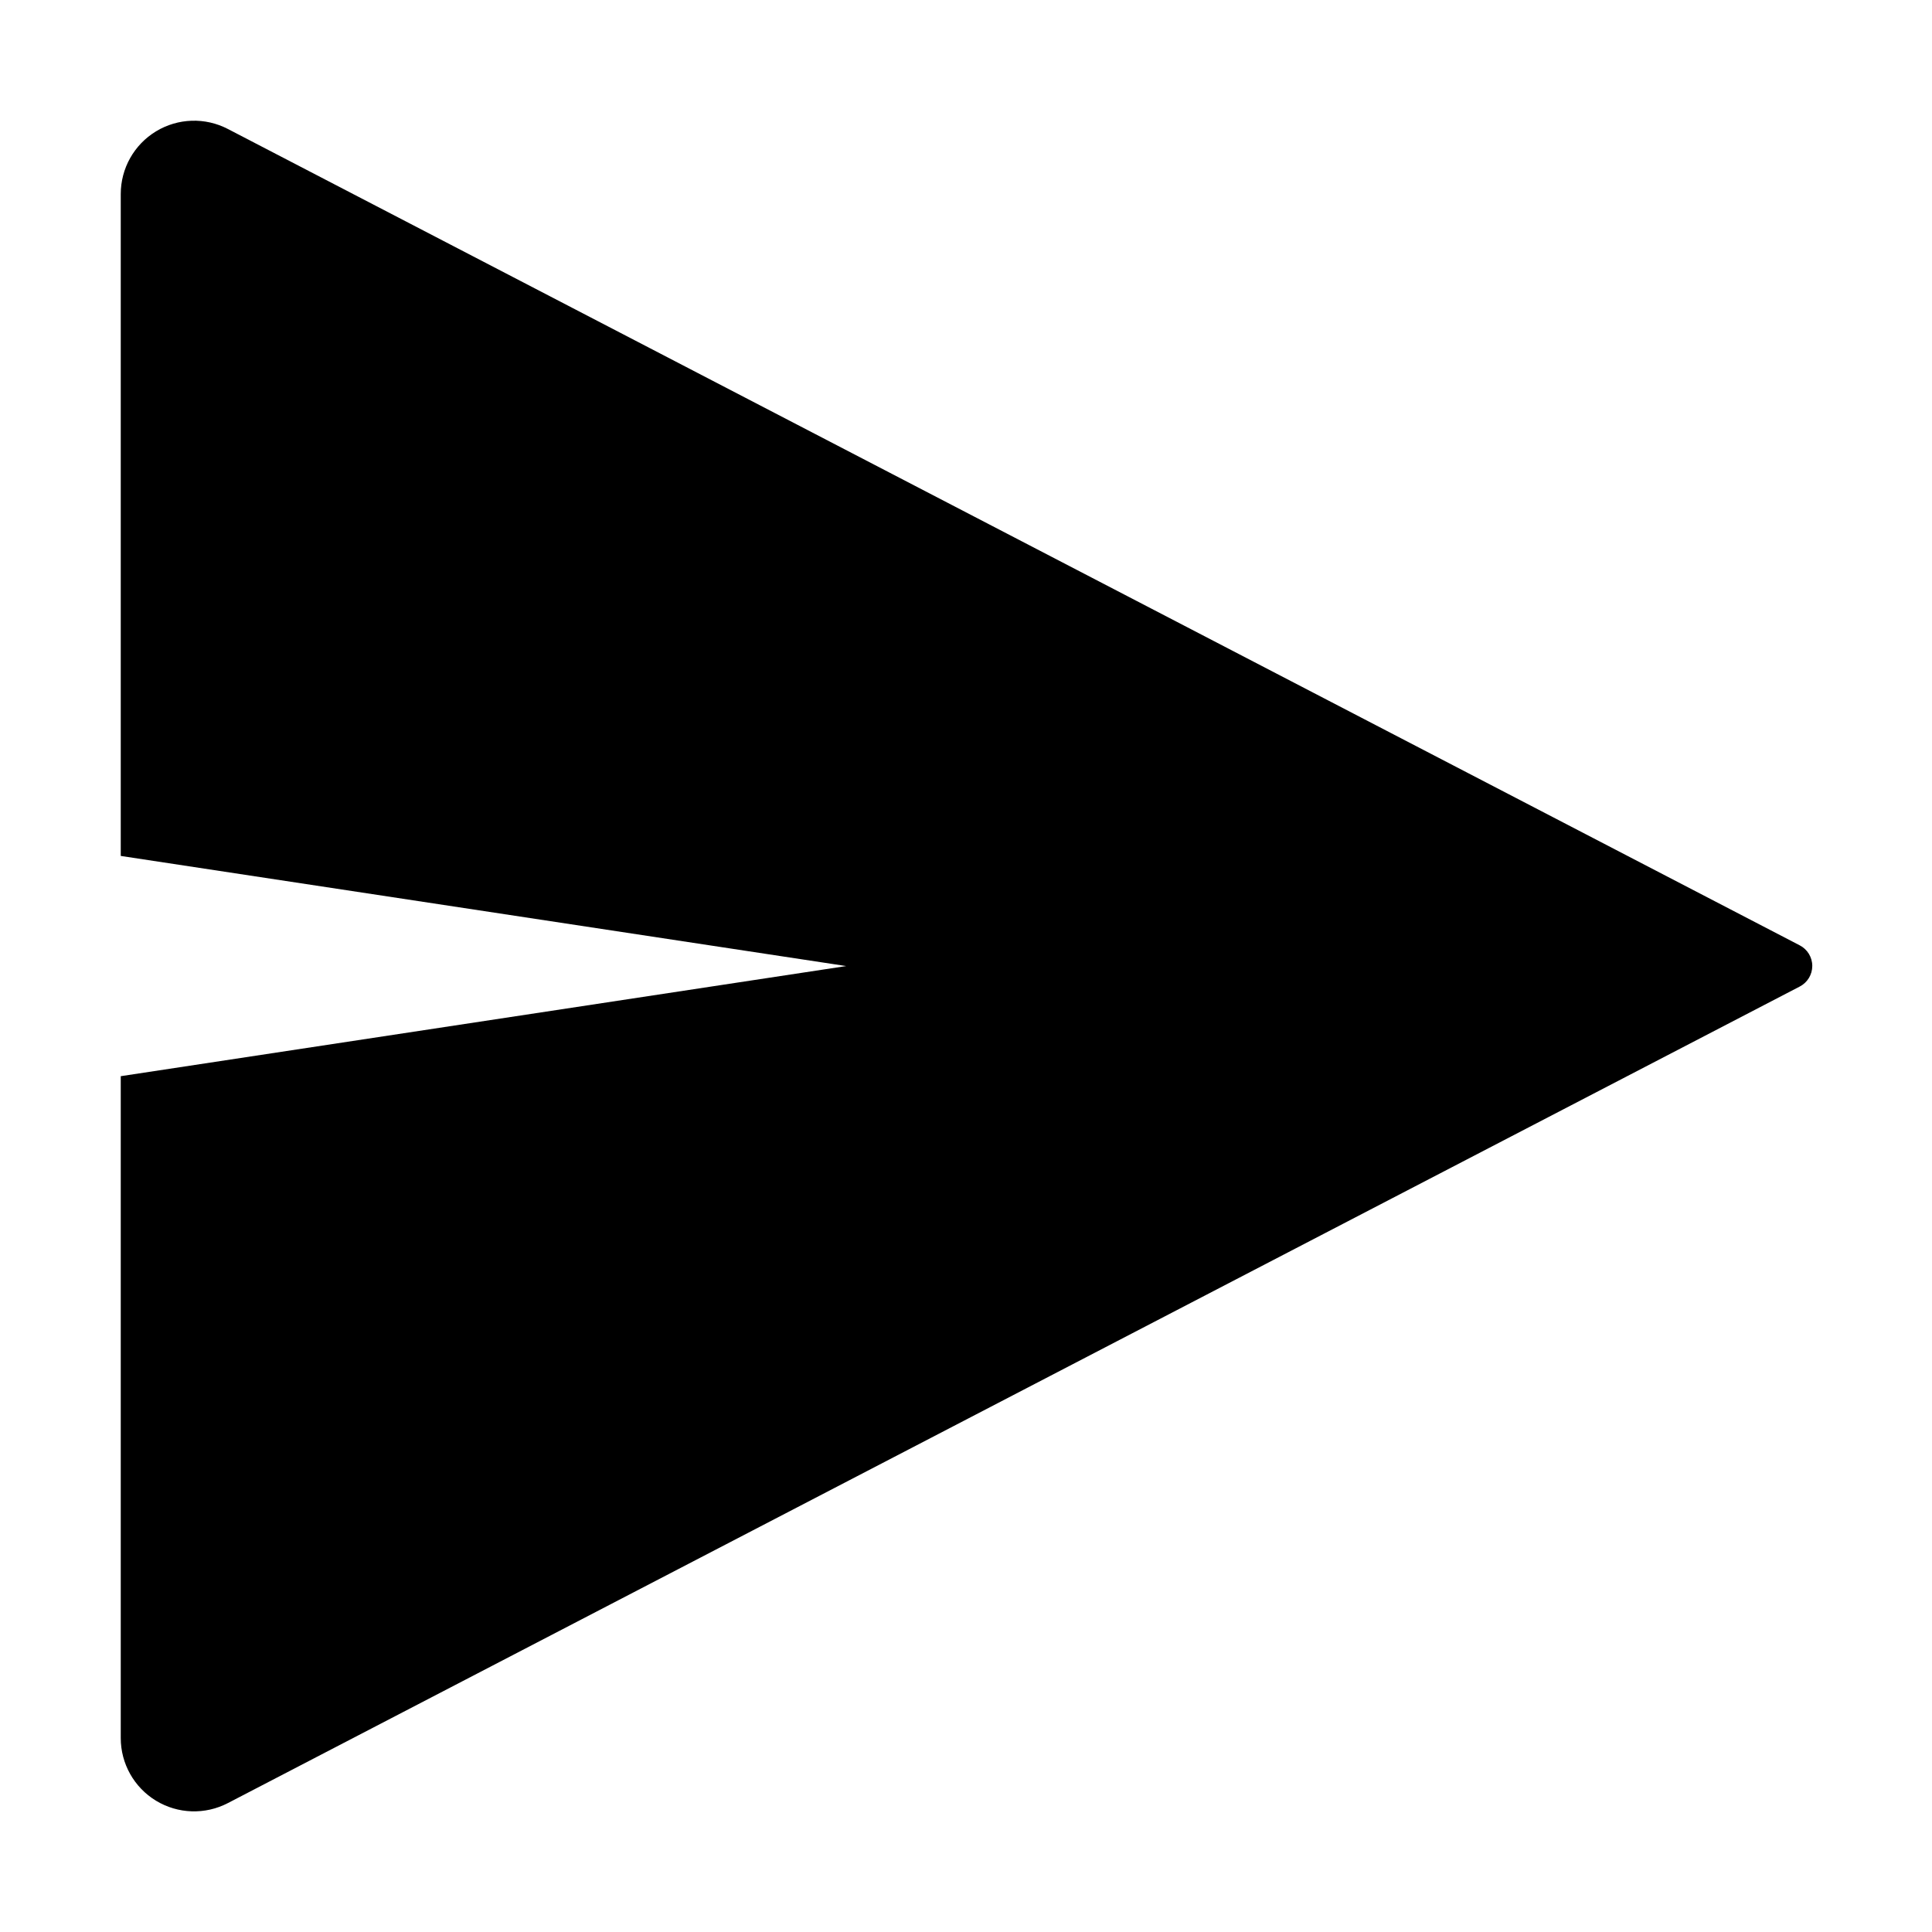
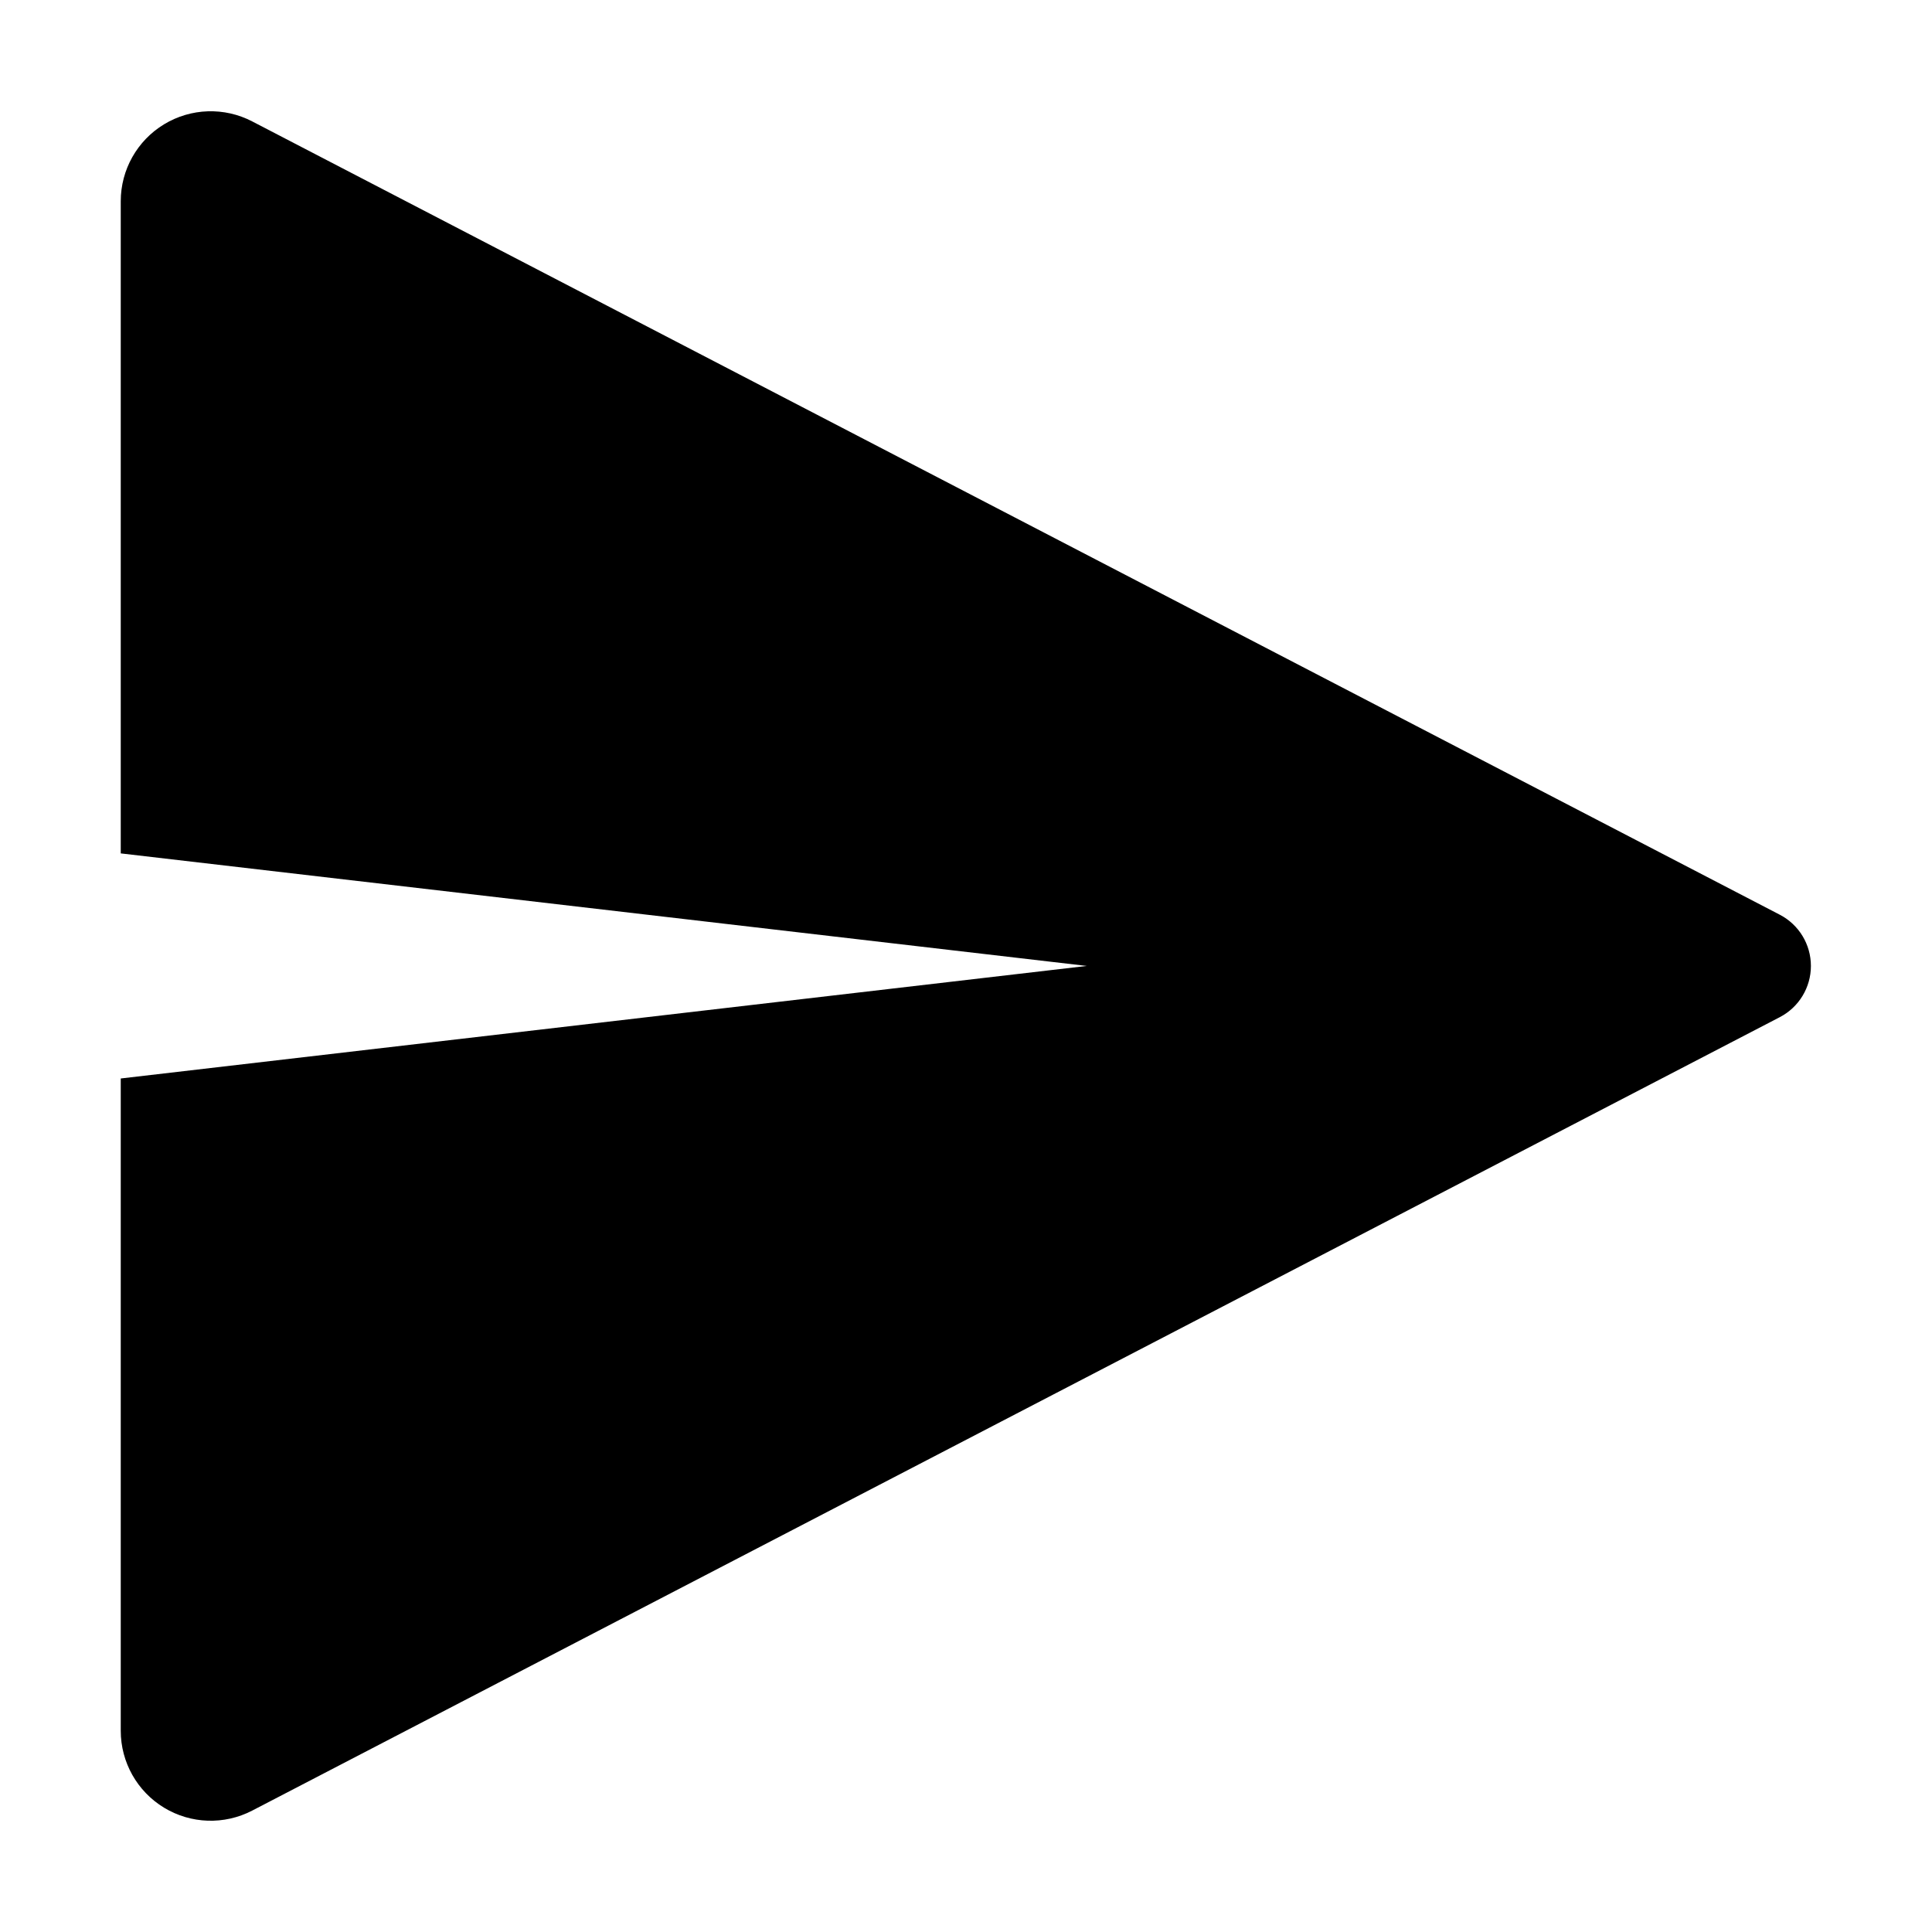
<svg xmlns="http://www.w3.org/2000/svg" xmlns:xlink="http://www.w3.org/1999/xlink" width="16" height="16" id="svg2" version="1.1">
  <defs id="defs4">
    <linearGradient id="linearGradient5306">
      <stop style="stop-color:#ffffff;stop-opacity:0.099;" offset="0" id="stop5308" />
      <stop style="stop-color:#ffffff;stop-opacity:0;" offset="1" id="stop5310" />
    </linearGradient>
    <linearGradient id="linearGradient5290">
      <stop style="stop-color:#00ffff;stop-opacity:0.098;" offset="0" id="stop5292" />
      <stop id="stop6740" offset="0.5" style="stop-color:#00ff7f;stop-opacity:0.047;" />
      <stop style="stop-color:#00ff00;stop-opacity:0;" offset="1" id="stop5294" />
    </linearGradient>
    <linearGradient id="linearGradient5188">
      <stop style="stop-color:#64b5f6;stop-opacity:0.247;" offset="0" id="stop5198" />
      <stop style="stop-color:#64b5f6;stop-opacity:0;" offset="1" id="stop5192" />
    </linearGradient>
    <linearGradient id="linearGradient3975">
      <stop style="stop-color:#ff5555;stop-opacity:1;" offset="0" id="stop3977" />
    </linearGradient>
    <linearGradient id="linearGradient3969">
      <stop style="stop-color:#87cdde;stop-opacity:1;" offset="0" id="stop3971" />
    </linearGradient>
    <filter id="filter3945" x="0" y="6" width="1.2" style="color-interpolation-filters:sRGB">
      <feDiffuseLighting id="feDiffuseLighting3947" lighting-color="#fdfdfd" surfaceScale="121.495" diffuseConstant="28.448" />
    </filter>
    <filter id="filter3979" style="color-interpolation-filters:sRGB">
      <feFlood flood-opacity="0.2" flood-color="rgb(0,0,0)" result="flood" id="feFlood3981" />
      <feComposite in="flood" in2="SourceGraphic" operator="in" result="composite1" id="feComposite3983" />
      <feGaussianBlur stdDeviation="6" result="blur" id="feGaussianBlur3985" />
      <feOffset dx="0" dy="6" result="offset" id="feOffset3987" />
      <feComposite in="SourceGraphic" in2="offset" operator="over" result="fbSourceGraphic" id="feComposite3989" />
      <feColorMatrix result="fbSourceGraphicAlpha" in="fbSourceGraphic" values="0 0 0 -1 0 0 0 0 -1 0 0 0 0 -1 0 0 0 0 1 0" id="feColorMatrix3991" />
      <feFlood id="feFlood3993" flood-opacity="0.2" flood-color="rgb(0,0,0)" result="flood" in="fbSourceGraphic" />
      <feComposite id="feComposite3995" in2="fbSourceGraphic" in="flood" operator="in" result="composite1" />
      <feGaussianBlur id="feGaussianBlur3997" stdDeviation="6" result="blur" />
      <feOffset id="feOffset3999" dx="0" dy="6" result="offset" />
      <feComposite id="feComposite4001" in2="offset" in="fbSourceGraphic" operator="over" result="composite2" />
    </filter>
    <filter style="color-interpolation-filters:sRGB" id="filter3876">
      <feFlood flood-opacity="0.2" flood-color="rgb(0,0,0)" result="flood" id="feFlood3878" />
      <feComposite in="flood" in2="SourceGraphic" operator="in" result="composite1" id="feComposite3880" />
      <feGaussianBlur stdDeviation="6" result="blur" id="feGaussianBlur3882" />
      <feOffset dx="0" dy="6" result="offset" id="feOffset3884" />
      <feComposite in="SourceGraphic" in2="offset" operator="over" result="fbSourceGraphic" id="feComposite3886" />
      <feColorMatrix result="fbSourceGraphicAlpha" in="fbSourceGraphic" values="0 0 0 -1 0 0 0 0 -1 0 0 0 0 -1 0 0 0 0 1 0" id="feColorMatrix3888" />
      <feFlood id="feFlood3890" flood-opacity="0.397" flood-color="rgb(0,0,0)" result="flood" in="fbSourceGraphic" />
      <feComposite id="feComposite3892" in2="fbSourceGraphic" in="flood" operator="in" result="composite1" />
      <feGaussianBlur id="feGaussianBlur3894" stdDeviation="19.2" result="blur" />
      <feOffset id="feOffset3896" dx="0" dy="6" result="offset" />
      <feComposite id="feComposite3898" in2="offset" in="fbSourceGraphic" operator="over" result="fbSourceGraphic" />
      <feColorMatrix result="fbSourceGraphicAlpha" in="fbSourceGraphic" values="0 0 0 -1 0 0 0 0 -1 0 0 0 0 -1 0 0 0 0 1 0" id="feColorMatrix3900" />
      <feFlood id="feFlood3902" flood-opacity="0.8" flood-color="rgb(0,0,0)" result="flood" in="fbSourceGraphic" />
      <feComposite id="feComposite3904" in2="fbSourceGraphic" in="flood" operator="in" result="composite1" />
      <feGaussianBlur id="feGaussianBlur3906" stdDeviation="19.2" result="blur" />
      <feOffset id="feOffset3908" dx="0" dy="6" result="offset" />
      <feComposite id="feComposite3910" in2="offset" in="fbSourceGraphic" operator="over" result="fbSourceGraphic" />
      <feColorMatrix result="fbSourceGraphicAlpha" in="fbSourceGraphic" values="0 0 0 -1 0 0 0 0 -1 0 0 0 0 -1 0 0 0 0 1 0" id="feColorMatrix3912" />
      <feFlood id="feFlood3914" flood-opacity="0.8" flood-color="rgb(0,0,0)" result="flood" in="fbSourceGraphic" />
      <feComposite id="feComposite3916" in2="fbSourceGraphic" in="flood" operator="in" result="composite1" />
      <feGaussianBlur id="feGaussianBlur3918" stdDeviation="26.1" result="blur" />
      <feOffset id="feOffset3920" dx="0" dy="6" result="offset" />
      <feComposite id="feComposite3922" in2="offset" in="fbSourceGraphic" operator="over" result="fbSourceGraphic" />
      <feColorMatrix result="fbSourceGraphicAlpha" in="fbSourceGraphic" values="0 0 0 -1 0 0 0 0 -1 0 0 0 0 -1 0 0 0 0 1 0" id="feColorMatrix3924" />
      <feFlood id="feFlood3926" flood-opacity="0.8" flood-color="rgb(0,0,0)" result="flood" in="fbSourceGraphic" />
      <feComposite id="feComposite3928" in2="fbSourceGraphic" in="flood" operator="in" result="composite1" />
      <feGaussianBlur id="feGaussianBlur3930" stdDeviation="35.7" result="blur" />
      <feOffset id="feOffset3932" dx="0" dy="6" result="offset" />
      <feComposite id="feComposite3934" in2="offset" in="fbSourceGraphic" operator="over" result="fbSourceGraphic" />
      <feColorMatrix result="fbSourceGraphicAlpha" in="fbSourceGraphic" values="0 0 0 -1 0 0 0 0 -1 0 0 0 0 -1 0 0 0 0 1 0" id="feColorMatrix3936" />
      <feFlood id="feFlood3938" flood-opacity="0.8" flood-color="rgb(0,0,0)" result="flood" in="fbSourceGraphic" />
      <feComposite id="feComposite3940" in2="fbSourceGraphic" in="flood" operator="in" result="composite1" />
      <feGaussianBlur id="feGaussianBlur3942" stdDeviation="6" result="blur" />
      <feOffset id="feOffset3944" dx="0" dy="6" result="offset" />
      <feComposite id="feComposite3946" in2="offset" in="fbSourceGraphic" operator="over" result="fbSourceGraphic" />
      <feColorMatrix result="fbSourceGraphicAlpha" in="fbSourceGraphic" values="0 0 0 -1 0 0 0 0 -1 0 0 0 0 -1 0 0 0 0 1 0" id="feColorMatrix3948" />
      <feFlood id="feFlood3950" flood-opacity="0.8" flood-color="rgb(0,0,0)" result="flood" in="fbSourceGraphic" />
      <feComposite id="feComposite3952" in2="fbSourceGraphic" in="flood" operator="in" result="composite1" />
      <feGaussianBlur id="feGaussianBlur3954" stdDeviation="21.7" result="blur" />
      <feOffset id="feOffset3956" dx="0" dy="6" result="offset" />
      <feComposite id="feComposite3958" in2="offset" in="fbSourceGraphic" operator="over" result="fbSourceGraphic" />
      <feColorMatrix result="fbSourceGraphicAlpha" in="fbSourceGraphic" values="0 0 0 -1 0 0 0 0 -1 0 0 0 0 -1 0 0 0 0 1 0" id="feColorMatrix3960" />
      <feFlood id="feFlood3962" flood-opacity="0.8" flood-color="rgb(0,0,0)" result="flood" in="fbSourceGraphic" />
      <feComposite id="feComposite3964" in2="fbSourceGraphic" in="flood" operator="in" result="composite1" />
      <feGaussianBlur id="feGaussianBlur3966" stdDeviation="21.7" result="blur" />
      <feOffset id="feOffset3968" dx="0" dy="1.9" result="offset" />
      <feComposite id="feComposite3970" in2="offset" in="fbSourceGraphic" operator="over" result="fbSourceGraphic" />
      <feColorMatrix result="fbSourceGraphicAlpha" in="fbSourceGraphic" values="0 0 0 -1 0 0 0 0 -1 0 0 0 0 -1 0 0 0 0 1 0" id="feColorMatrix3972" />
      <feFlood id="feFlood3974" flood-opacity="0.8" flood-color="rgb(0,0,0)" result="flood" in="fbSourceGraphic" />
      <feComposite id="feComposite3976" in2="fbSourceGraphic" in="flood" operator="in" result="composite1" />
      <feGaussianBlur id="feGaussianBlur3978" stdDeviation="21.7" result="blur" />
      <feOffset id="feOffset3980" dx="3.6" dy="1.9" result="offset" />
      <feComposite id="feComposite3982" in2="offset" in="fbSourceGraphic" operator="over" result="fbSourceGraphic" />
      <feColorMatrix result="fbSourceGraphicAlpha" in="fbSourceGraphic" values="0 0 0 -1 0 0 0 0 -1 0 0 0 0 -1 0 0 0 0 1 0" id="feColorMatrix3984" />
      <feFlood id="feFlood3986" flood-opacity="0.8" flood-color="rgb(0,0,0)" result="flood" in="fbSourceGraphic" />
      <feComposite id="feComposite3988" in2="fbSourceGraphic" in="flood" operator="in" result="composite1" />
      <feGaussianBlur id="feGaussianBlur3990" stdDeviation="21.7" result="blur" />
      <feOffset id="feOffset3992" dx="9.6" dy="1.9" result="offset" />
      <feComposite id="feComposite3994" in2="offset" in="fbSourceGraphic" operator="over" result="fbSourceGraphic" />
      <feColorMatrix result="fbSourceGraphicAlpha" in="fbSourceGraphic" values="0 0 0 -1 0 0 0 0 -1 0 0 0 0 -1 0 0 0 0 1 0" id="feColorMatrix3996" />
      <feFlood id="feFlood3998" flood-opacity="0.8" flood-color="rgb(0,0,0)" result="flood" in="fbSourceGraphic" />
      <feComposite id="feComposite4000" in2="fbSourceGraphic" in="flood" operator="in" result="composite1" />
      <feGaussianBlur id="feGaussianBlur4002" stdDeviation="21.7" result="blur" />
      <feOffset id="feOffset4004" dx="1.2" dy="1.9" result="offset" />
      <feComposite id="feComposite4006" in2="offset" in="fbSourceGraphic" operator="over" result="fbSourceGraphic" />
      <feColorMatrix result="fbSourceGraphicAlpha" in="fbSourceGraphic" values="0 0 0 -1 0 0 0 0 -1 0 0 0 0 -1 0 0 0 0 1 0" id="feColorMatrix4008" />
      <feFlood id="feFlood4010" flood-opacity="0.8" flood-color="rgb(0,0,0)" result="flood" in="fbSourceGraphic" />
      <feComposite id="feComposite4012" in2="fbSourceGraphic" in="flood" operator="in" result="composite1" />
      <feGaussianBlur id="feGaussianBlur4014" stdDeviation="21.7" result="blur" />
      <feOffset id="feOffset4016" dx="-1.4" dy="1.9" result="offset" />
      <feComposite id="feComposite4018" in2="offset" in="fbSourceGraphic" operator="over" result="fbSourceGraphic" />
      <feColorMatrix result="fbSourceGraphicAlpha" in="fbSourceGraphic" values="0 0 0 -1 0 0 0 0 -1 0 0 0 0 -1 0 0 0 0 1 0" id="feColorMatrix4020" />
      <feFlood id="feFlood4022" flood-opacity="0.8" flood-color="rgb(0,0,0)" result="flood" in="fbSourceGraphic" />
      <feComposite id="feComposite4024" in2="fbSourceGraphic" in="flood" operator="in" result="composite1" />
      <feGaussianBlur id="feGaussianBlur4026" stdDeviation="21.7" result="blur" />
      <feOffset id="feOffset4028" dx="0.3" dy="1.9" result="offset" />
      <feComposite id="feComposite4030" in2="offset" in="fbSourceGraphic" operator="over" result="fbSourceGraphic" />
      <feColorMatrix result="fbSourceGraphicAlpha" in="fbSourceGraphic" values="0 0 0 -1 0 0 0 0 -1 0 0 0 0 -1 0 0 0 0 1 0" id="feColorMatrix4032" />
      <feFlood id="feFlood4034" flood-opacity="0.8" flood-color="rgb(0,0,0)" result="flood" in="fbSourceGraphic" />
      <feComposite id="feComposite4036" in2="fbSourceGraphic" in="flood" operator="in" result="composite1" />
      <feGaussianBlur id="feGaussianBlur4038" stdDeviation="21.7" result="blur" />
      <feOffset id="feOffset4040" dx="-8.04912e-16" dy="1.9" result="offset" />
      <feComposite id="feComposite4042" in2="offset" in="fbSourceGraphic" operator="over" result="fbSourceGraphic" />
      <feColorMatrix result="fbSourceGraphicAlpha" in="fbSourceGraphic" values="0 0 0 -1 0 0 0 0 -1 0 0 0 0 -1 0 0 0 0 1 0" id="feColorMatrix4044" />
      <feFlood id="feFlood4046" flood-opacity="0.8" flood-color="rgb(0,0,0)" result="flood" in="fbSourceGraphic" />
      <feComposite id="feComposite4048" in2="fbSourceGraphic" in="flood" operator="in" result="composite1" />
      <feGaussianBlur id="feGaussianBlur4050" stdDeviation="21.7" result="blur" />
      <feOffset id="feOffset4052" dx="-8.04912e-16" dy="3.6" result="offset" />
      <feComposite id="feComposite4054" in2="offset" in="fbSourceGraphic" operator="over" result="fbSourceGraphic" />
      <feColorMatrix result="fbSourceGraphicAlpha" in="fbSourceGraphic" values="0 0 0 -1 0 0 0 0 -1 0 0 0 0 -1 0 0 0 0 1 0" id="feColorMatrix4056" />
      <feFlood id="feFlood4058" flood-opacity="0.8" flood-color="rgb(0,0,0)" result="flood" in="fbSourceGraphic" />
      <feComposite id="feComposite4060" in2="fbSourceGraphic" in="flood" operator="in" result="composite1" />
      <feGaussianBlur id="feGaussianBlur4062" stdDeviation="6" result="blur" />
      <feOffset id="feOffset4064" dx="-8.04912e-16" dy="3.6" result="offset" />
      <feComposite id="feComposite4066" in2="offset" in="fbSourceGraphic" operator="over" result="fbSourceGraphic" />
      <feColorMatrix result="fbSourceGraphicAlpha" in="fbSourceGraphic" values="0 0 0 -1 0 0 0 0 -1 0 0 0 0 -1 0 0 0 0 1 0" id="feColorMatrix4080" />
      <feFlood id="feFlood4082" flood-opacity="0.8" flood-color="rgb(0,0,0)" result="flood" in="fbSourceGraphic" />
      <feComposite id="feComposite4084" in2="fbSourceGraphic" in="flood" operator="in" result="composite1" />
      <feGaussianBlur id="feGaussianBlur4086" stdDeviation="6" result="blur" />
      <feOffset id="feOffset4088" dx="-8.04912e-16" dy="3.6" result="offset" />
      <feComposite id="feComposite4090" in2="offset" in="fbSourceGraphic" operator="over" result="fbSourceGraphic" />
      <feColorMatrix result="fbSourceGraphicAlpha" in="fbSourceGraphic" values="0 0 0 -1 0 0 0 0 -1 0 0 0 0 -1 0 0 0 0 1 0" id="feColorMatrix4092" />
      <feFlood id="feFlood4094" flood-opacity="0.8" flood-color="rgb(0,0,0)" result="flood" in="fbSourceGraphic" />
      <feComposite id="feComposite4096" in2="fbSourceGraphic" in="flood" operator="in" result="composite1" />
      <feGaussianBlur id="feGaussianBlur4098" stdDeviation="6" result="blur" />
      <feOffset id="feOffset4100" dx="-8.04912e-16" dy="7.7" result="offset" />
      <feComposite id="feComposite4102" in2="offset" in="fbSourceGraphic" operator="over" result="fbSourceGraphic" />
      <feColorMatrix result="fbSourceGraphicAlpha" in="fbSourceGraphic" values="0 0 0 -1 0 0 0 0 -1 0 0 0 0 -1 0 0 0 0 1 0" id="feColorMatrix4104" />
      <feFlood id="feFlood4106" flood-opacity="0.8" flood-color="rgb(0,0,0)" result="flood" in="fbSourceGraphic" />
      <feComposite id="feComposite4108" in2="fbSourceGraphic" in="flood" operator="in" result="composite1" />
      <feGaussianBlur id="feGaussianBlur4110" stdDeviation="6" result="blur" />
      <feOffset id="feOffset4112" dx="-8.04912e-16" dy="11.6" result="offset" />
      <feComposite id="feComposite4114" in2="offset" in="fbSourceGraphic" operator="over" result="fbSourceGraphic" />
      <feColorMatrix result="fbSourceGraphicAlpha" in="fbSourceGraphic" values="0 0 0 -1 0 0 0 0 -1 0 0 0 0 -1 0 0 0 0 1 0" id="feColorMatrix4116" />
      <feFlood id="feFlood4118" flood-opacity="0.5" flood-color="rgb(0,0,0)" result="flood" in="fbSourceGraphic" />
      <feComposite id="feComposite4120" in2="fbSourceGraphic" in="flood" operator="in" result="composite1" />
      <feGaussianBlur id="feGaussianBlur4122" stdDeviation="6" result="blur" />
      <feOffset id="feOffset4124" dx="-8.04912e-16" dy="11.6" result="offset" />
      <feComposite id="feComposite4126" in2="offset" in="fbSourceGraphic" operator="over" result="fbSourceGraphic" />
      <feColorMatrix result="fbSourceGraphicAlpha" in="fbSourceGraphic" values="0 0 0 -1 0 0 0 0 -1 0 0 0 0 -1 0 0 0 0 1 0" id="feColorMatrix4128" />
      <feFlood id="feFlood4130" flood-opacity="0.3" flood-color="rgb(0,0,0)" result="flood" in="fbSourceGraphic" />
      <feComposite id="feComposite4132" in2="fbSourceGraphic" in="flood" operator="in" result="composite1" />
      <feGaussianBlur id="feGaussianBlur4134" stdDeviation="6" result="blur" />
      <feOffset id="feOffset4136" dx="-8.04912e-16" dy="11.6" result="offset" />
      <feComposite id="feComposite4138" in2="offset" in="fbSourceGraphic" operator="over" result="fbSourceGraphic" />
      <feColorMatrix result="fbSourceGraphicAlpha" in="fbSourceGraphic" values="0 0 0 -1 0 0 0 0 -1 0 0 0 0 -1 0 0 0 0 1 0" id="feColorMatrix4140" />
      <feFlood id="feFlood4142" flood-opacity="0.2" flood-color="rgb(0,0,0)" result="flood" in="fbSourceGraphic" />
      <feComposite id="feComposite4144" in2="fbSourceGraphic" in="flood" operator="in" result="composite1" />
      <feGaussianBlur id="feGaussianBlur4146" stdDeviation="6" result="blur" />
      <feOffset id="feOffset4148" dx="-8.04912e-16" dy="11.6" result="offset" />
      <feComposite id="feComposite4150" in2="offset" in="fbSourceGraphic" operator="over" result="fbSourceGraphic" />
      <feColorMatrix result="fbSourceGraphicAlpha" in="fbSourceGraphic" values="0 0 0 -1 0 0 0 0 -1 0 0 0 0 -1 0 0 0 0 1 0" id="feColorMatrix4152" />
      <feFlood id="feFlood4154" flood-opacity="0.2" flood-color="rgb(0,0,0)" result="flood" in="fbSourceGraphic" />
      <feComposite id="feComposite4156" in2="fbSourceGraphic" in="flood" operator="in" result="composite1" />
      <feGaussianBlur id="feGaussianBlur4158" stdDeviation="6" result="blur" />
      <feOffset id="feOffset4160" dx="-8.04912e-16" dy="11.6" result="offset" />
      <feComposite id="feComposite4162" in2="offset" in="fbSourceGraphic" operator="over" result="fbSourceGraphic" />
      <feColorMatrix result="fbSourceGraphicAlpha" in="fbSourceGraphic" values="0 0 0 -1 0 0 0 0 -1 0 0 0 0 -1 0 0 0 0 1 0" id="feColorMatrix4164" />
      <feFlood id="feFlood4166" flood-opacity="0.2" flood-color="rgb(0,0,0)" result="flood" in="fbSourceGraphic" />
      <feComposite id="feComposite4168" in2="fbSourceGraphic" in="flood" operator="in" result="composite1" />
      <feGaussianBlur id="feGaussianBlur4170" stdDeviation="6" result="blur" />
      <feOffset id="feOffset4172" dx="-8.04912e-16" dy="6" result="offset" />
      <feComposite id="feComposite4174" in2="offset" in="fbSourceGraphic" operator="over" result="composite2" />
    </filter>
    <filter id="filter4522" style="color-interpolation-filters:sRGB">
      <feGaussianBlur stdDeviation="3" id="feGaussianBlur4524" />
      <feColorMatrix result="fbSourceGraphic" values="1 0 0 0 0 0 1 0 0 0 0 0 1 0 0 0 0 0 6 -2.5 " id="feColorMatrix4526" />
    </filter>
    <filter id="filter4576" style="color-interpolation-filters:sRGB">
      <feGaussianBlur stdDeviation="3" id="feGaussianBlur4578" />
      <feColorMatrix result="fbSourceGraphic" values="1 0 0 0 0 0 1 0 0 0 0 0 1 0 0 0 0 0 6 -2.5 " id="feColorMatrix4580" />
    </filter>
    <filter id="filter4576-0" style="color-interpolation-filters:sRGB">
      <feGaussianBlur stdDeviation="3" id="feGaussianBlur4578-8" />
      <feColorMatrix result="fbSourceGraphic" values="1 0 0 0 0 0 1 0 0 0 0 0 1 0 0 0 0 0 6 -2.5 " id="feColorMatrix4580-0" />
    </filter>
    <filter id="filter4576-0-0" style="color-interpolation-filters:sRGB">
      <feGaussianBlur stdDeviation="3" id="feGaussianBlur4578-8-5" />
      <feColorMatrix result="fbSourceGraphic" values="1 0 0 0 0 0 1 0 0 0 0 0 1 0 0 0 0 0 6 -2.5 " id="feColorMatrix4580-0-2" />
    </filter>
    <filter id="filter4576-0-0-4" style="color-interpolation-filters:sRGB">
      <feGaussianBlur stdDeviation="3" id="feGaussianBlur4578-8-5-2" />
      <feColorMatrix result="fbSourceGraphic" values="1 0 0 0 0 0 1 0 0 0 0 0 1 0 0 0 0 0 6 -2.5 " id="feColorMatrix4580-0-2-7" />
    </filter>
    <radialGradient xlink:href="#linearGradient5306" id="radialGradient5296" cx="9" cy="1032.112" fx="9" fy="1032.112" r="10.125" gradientUnits="userSpaceOnUse" gradientTransform="matrix(1.944444,0,0,1.944447,-13.5625,-977.5881)" />
    <linearGradient xlink:href="#linearGradient5306" id="linearGradient5312" x1="-15.75" y1="1029.3" x2="23.625" y2="1029.3" gradientUnits="userSpaceOnUse" />
    <linearGradient id="linearGradient3783-1">
      <stop id="stop3785-2" offset="0" style="stop-color:#1e94d3;stop-opacity:1;" />
      <stop style="stop-color:#1e94d3;stop-opacity:1;" offset="1" id="stop3803-6" />
    </linearGradient>
    <linearGradient gradientUnits="userSpaceOnUse" y2="50" x2="30" y1="90" x1="-10" id="linearGradient3827-7" xlink:href="#linearGradient3783-1" />
    <linearGradient gradientUnits="userSpaceOnUse" y2="50" x2="30" y1="90" x1="-10" id="linearGradient3827" xlink:href="#linearGradient3783" />
    <linearGradient id="linearGradient3783">
      <stop id="stop3785" offset="0" style="stop-color:#1e94d3;stop-opacity:1;" />
      <stop style="stop-color:#1e94d3;stop-opacity:1;" offset="1" id="stop3803" />
    </linearGradient>
    <linearGradient id="linearGradient3821">
      <stop id="stop3823" offset="0" style="stop-color:#37aee2;stop-opacity:1;" />
      <stop id="stop3825" offset="1" style="stop-color:#1e96c8;stop-opacity:1;" />
    </linearGradient>
    <linearGradient id="linearGradient3829">
      <stop style="stop-color:#1f96d4;stop-opacity:1;" offset="0" id="stop3831" />
      <stop style="stop-color:#37aee2;stop-opacity:1;" offset="1" id="stop3833" />
    </linearGradient>
    <linearGradient id="linearGradient3877">
      <stop id="stop3879" offset="0" style="stop-color:#eff7fc;stop-opacity:1;" />
      <stop id="stop3881" offset="1" style="stop-color:#ffffff;stop-opacity:1;" />
    </linearGradient>
    <linearGradient id="linearGradient3689">
      <stop id="stop3691" offset="0" style="stop-color:#f68000;stop-opacity:1;" />
      <stop id="stop3693" offset="1" style="stop-color:#fd9800;stop-opacity:1;" />
    </linearGradient>
    <linearGradient id="linearGradient3675">
      <stop id="stop3677" offset="0" style="stop-color:#ffb900;stop-opacity:1;" />
      <stop id="stop3679" offset="1" style="stop-color:#ffd76b;stop-opacity:1;" />
    </linearGradient>
    <linearGradient y2="463.262" x2="412.23" y1="461.921" x1="-113.893" gradientUnits="userSpaceOnUse" id="linearGradient3840" xlink:href="#linearGradient3675" />
    <linearGradient id="linearGradient3634">
      <stop style="stop-color:#7a8288;stop-opacity:1;" offset="0" id="stop3636" />
      <stop id="stop3638" offset="0.076" style="stop-color:#9fa3a7;stop-opacity:1;" />
      <stop style="stop-color:#7d858b;stop-opacity:1;" offset="1" id="stop3640" />
    </linearGradient>
    <linearGradient y2="12.703" x2="151.346" y1="-0.642" x1="107.209" gradientTransform="matrix(0.2822222,0,0,0.2822222,-0.1398399,-0.01181449)" gradientUnits="userSpaceOnUse" id="linearGradient3838" xlink:href="#linearGradient3634" />
    <linearGradient id="linearGradient3712">
      <stop id="stop3714" offset="0" style="stop-color:#a1abb2;stop-opacity:1;" />
      <stop style="stop-color:#eaeced;stop-opacity:1;" offset="0.148" id="stop3720" />
      <stop id="stop3716" offset="1" style="stop-color:#c6ccd0;stop-opacity:1;" />
    </linearGradient>
    <linearGradient y2="27.389" x2="164.759" y1="12.641" x1="104.886" gradientUnits="userSpaceOnUse" id="linearGradient3836" xlink:href="#linearGradient3712" />
    <linearGradient id="linearGradient3702">
      <stop id="stop3704" offset="0" style="stop-color:#7a8288;stop-opacity:1;" />
      <stop style="stop-color:#9fa3a7;stop-opacity:1;" offset="0.529" id="stop3710" />
      <stop id="stop3706" offset="1" style="stop-color:#7d858b;stop-opacity:1;" />
    </linearGradient>
    <linearGradient y2="268.415" x2="334.031" y1="252.484" x1="18.875" gradientUnits="userSpaceOnUse" id="linearGradient3834" xlink:href="#linearGradient3702" />
    <linearGradient id="linearGradient3626">
      <stop style="stop-color:#a1abb2;stop-opacity:1;" offset="0" id="stop3628" />
      <stop id="stop3630" offset="0.083" style="stop-color:#eaeced;stop-opacity:1;" />
      <stop style="stop-color:#c6ccd0;stop-opacity:1;" offset="1" id="stop3632" />
    </linearGradient>
    <linearGradient y2="290.7" x2="278.432" y1="228.6" x1="44.104" gradientUnits="userSpaceOnUse" id="linearGradient3832" xlink:href="#linearGradient3626" />
    <linearGradient id="linearGradient3646">
      <stop id="stop3648" offset="0" style="stop-color:#f48200;stop-opacity:0;" />
      <stop style="stop-color:#f48200;stop-opacity:0.728;" offset="0.589" id="stop3654" />
      <stop id="stop3658" offset="0.816" style="stop-color:#cc5f00;stop-opacity:1;" />
      <stop id="stop3650" offset="1" style="stop-color:#a43d00;stop-opacity:1;" />
    </linearGradient>
    <linearGradient y2="55.356" x2="261.622" y1="70.105" x1="115.202" gradientUnits="userSpaceOnUse" id="linearGradient3830" xlink:href="#linearGradient3646" />
    <linearGradient id="linearGradient3668">
      <stop style="stop-color:#9b4400;stop-opacity:1;" offset="0" id="stop3670" />
      <stop style="stop-color:#e56300;stop-opacity:1;" offset="1" id="stop3672" />
    </linearGradient>
    <linearGradient y2="108.988" x2="93.522" y1="102.284" x1="64.751" gradientUnits="userSpaceOnUse" id="linearGradient3828" xlink:href="#linearGradient3668" />
    <linearGradient id="linearGradient3649">
      <stop id="stop3651" offset="0" style="stop-color:#e26400;stop-opacity:1;" />
      <stop id="stop3653" offset="1" style="stop-color:#ffb900;stop-opacity:1;" />
    </linearGradient>
    <linearGradient y2="125.316" x2="44.376" y1="100.342" x1="40.775" gradientTransform="matrix(1,0,0,1.020233,0,-1.423461)" gradientUnits="userSpaceOnUse" id="linearGradient3826" xlink:href="#linearGradient3649" />
    <linearGradient id="linearGradient3689-2">
      <stop id="stop3691-2" offset="0" style="stop-color:#f68000;stop-opacity:1;" />
      <stop id="stop3693-3" offset="1" style="stop-color:#fd9800;stop-opacity:1;" />
    </linearGradient>
    <linearGradient id="linearGradient3675-8">
      <stop id="stop3677-4" offset="0" style="stop-color:#ffb900;stop-opacity:1;" />
      <stop id="stop3679-7" offset="1" style="stop-color:#ffd76b;stop-opacity:1;" />
    </linearGradient>
    <linearGradient y2="463.262" x2="412.23" y1="461.921" x1="-113.893" gradientUnits="userSpaceOnUse" id="linearGradient3840-4" xlink:href="#linearGradient3675-8" />
    <linearGradient id="linearGradient3634-7">
      <stop style="stop-color:#7a8288;stop-opacity:1;" offset="0" id="stop3636-4" />
      <stop id="stop3638-6" offset="0.076" style="stop-color:#9fa3a7;stop-opacity:1;" />
      <stop style="stop-color:#7d858b;stop-opacity:1;" offset="1" id="stop3640-9" />
    </linearGradient>
    <linearGradient y2="12.703" x2="151.346" y1="-0.642" x1="107.209" gradientTransform="matrix(0.2822222,0,0,0.2822222,-0.1398399,-0.01181449)" gradientUnits="userSpaceOnUse" id="linearGradient3838-1" xlink:href="#linearGradient3634-7" />
    <linearGradient id="linearGradient3712-7">
      <stop id="stop3714-7" offset="0" style="stop-color:#a1abb2;stop-opacity:1;" />
      <stop style="stop-color:#eaeced;stop-opacity:1;" offset="0.148" id="stop3720-2" />
      <stop id="stop3716-3" offset="1" style="stop-color:#c6ccd0;stop-opacity:1;" />
    </linearGradient>
    <linearGradient y2="27.389" x2="164.759" y1="12.641" x1="104.886" gradientUnits="userSpaceOnUse" id="linearGradient3836-7" xlink:href="#linearGradient3712-7" />
    <linearGradient id="linearGradient3702-3">
      <stop id="stop3704-5" offset="0" style="stop-color:#7a8288;stop-opacity:1;" />
      <stop style="stop-color:#9fa3a7;stop-opacity:1;" offset="0.529" id="stop3710-4" />
      <stop id="stop3706-4" offset="1" style="stop-color:#7d858b;stop-opacity:1;" />
    </linearGradient>
    <linearGradient y2="268.415" x2="334.031" y1="252.484" x1="18.875" gradientUnits="userSpaceOnUse" id="linearGradient3834-9" xlink:href="#linearGradient3702-3" />
    <linearGradient id="linearGradient3626-6">
      <stop style="stop-color:#a1abb2;stop-opacity:1;" offset="0" id="stop3628-0" />
      <stop id="stop3630-5" offset="0.083" style="stop-color:#eaeced;stop-opacity:1;" />
      <stop style="stop-color:#c6ccd0;stop-opacity:1;" offset="1" id="stop3632-7" />
    </linearGradient>
    <linearGradient y2="290.7" x2="278.432" y1="228.6" x1="44.104" gradientUnits="userSpaceOnUse" id="linearGradient3832-3" xlink:href="#linearGradient3626-6" />
    <linearGradient id="linearGradient3646-6">
      <stop id="stop3648-6" offset="0" style="stop-color:#f48200;stop-opacity:0;" />
      <stop style="stop-color:#f48200;stop-opacity:0.728;" offset="0.589" id="stop3654-6" />
      <stop id="stop3658-4" offset="0.816" style="stop-color:#cc5f00;stop-opacity:1;" />
      <stop id="stop3650-0" offset="1" style="stop-color:#a43d00;stop-opacity:1;" />
    </linearGradient>
    <linearGradient y2="55.356" x2="261.622" y1="70.105" x1="115.202" gradientUnits="userSpaceOnUse" id="linearGradient3830-6" xlink:href="#linearGradient3646-6" />
    <linearGradient id="linearGradient3668-5">
      <stop style="stop-color:#9b4400;stop-opacity:1;" offset="0" id="stop3670-3" />
      <stop style="stop-color:#e56300;stop-opacity:1;" offset="1" id="stop3672-2" />
    </linearGradient>
    <linearGradient y2="108.988" x2="93.522" y1="102.284" x1="64.751" gradientUnits="userSpaceOnUse" id="linearGradient3828-1" xlink:href="#linearGradient3668-5" />
    <linearGradient id="linearGradient3649-3">
      <stop id="stop3651-9" offset="0" style="stop-color:#e26400;stop-opacity:1;" />
      <stop id="stop3653-7" offset="1" style="stop-color:#ffb900;stop-opacity:1;" />
    </linearGradient>
    <linearGradient y2="125.316" x2="44.376" y1="100.342" x1="40.775" gradientTransform="matrix(1,0,0,1.020233,0,-1.423461)" gradientUnits="userSpaceOnUse" id="linearGradient3826-1" xlink:href="#linearGradient3649-3" />
    <linearGradient id="linearGradient2460" y2="44.984" gradientUnits="userSpaceOnUse" x2="19.36" y1="21.031" x1="19.245">
      <stop id="stop3602" style="stop-color:#fafafa;stop-opacity:1;" offset="0" />
      <stop id="stop3604" style="stop-color:#f0f0f0;stop-opacity:1;" offset="1" />
    </linearGradient>
    <linearGradient xlink:href="#linearGradient2460" id="linearGradient3157" gradientUnits="userSpaceOnUse" gradientTransform="matrix(12.10256,0,0,12.10256,-34.46825,-46.18711)" x1="18.93" y1="6.295" x2="19.36" y2="36.644" />
    <linearGradient id="linearGradient5479-2">
      <stop id="stop5481-7" offset="0" style="stop-color:#be5300;stop-opacity:1;" />
      <stop style="stop-color:#f07300;stop-opacity:1" offset="0.763" id="stop5483-4" />
      <stop id="stop5485-2" offset="1" style="stop-color:#e67700;stop-opacity:1;" />
    </linearGradient>
    <linearGradient y2="134.644" x2="128.507" y1="101.118" x1="4.11" gradientTransform="matrix(1.235159,0,0,1.235159,262.2571,326.9873)" gradientUnits="userSpaceOnUse" id="linearGradient3900" xlink:href="#linearGradient5479-2" />
    <linearGradient id="linearGradient5479-6">
      <stop style="stop-color:#be5300;stop-opacity:1;" offset="0" id="stop5481-6" />
      <stop id="stop5483-0" offset="0.763" style="stop-color:#f07300;stop-opacity:1" />
      <stop style="stop-color:#e67700;stop-opacity:1;" offset="1" id="stop5485-5" />
    </linearGradient>
    <linearGradient xlink:href="#linearGradient5479-6" id="linearGradient5467-1" gradientUnits="userSpaceOnUse" gradientTransform="matrix(1.235159,0,0,1.235159,262.2571,326.9873)" x1="4.11" y1="101.118" x2="128.507" y2="134.644" />
    <linearGradient id="linearGradient5447">
      <stop id="stop5451" offset="0" style="stop-color:#e66e00;stop-opacity:1;" />
      <stop style="stop-color:#e67700;stop-opacity:1;" offset="1" id="stop5453" />
    </linearGradient>
    <linearGradient id="linearGradient5479">
      <stop style="stop-color:#be5300;stop-opacity:1;" offset="0" id="stop5481" />
      <stop id="stop5483" offset="0.763" style="stop-color:#f07300;stop-opacity:1" />
      <stop style="stop-color:#e67700;stop-opacity:1;" offset="1" id="stop5485" />
    </linearGradient>
    <linearGradient xlink:href="#linearGradient5479" id="linearGradient5467" gradientUnits="userSpaceOnUse" gradientTransform="matrix(1.235159,0,0,1.235159,262.2571,326.9873)" x1="4.11" y1="101.118" x2="128.507" y2="134.644" />
    <linearGradient gradientTransform="matrix(1.005865,0,0,0.994169,100,0)" gradientUnits="userSpaceOnUse" id="linearGradient3416" y2="7.017" x2="45.448" y1="92.54" x1="45.448">
      <stop offset="0" style="stop-color:#000000;stop-opacity:1" id="stop3418" />
      <stop offset="1" style="stop-color:#000000;stop-opacity:0.588" id="stop3420" />
    </linearGradient>
    <linearGradient xlink:href="#ButtonShadow-0-1-1-5" id="linearGradient5342" gradientUnits="userSpaceOnUse" gradientTransform="matrix(1.007415,0,0,1.007415,-810.4888,593.1369)" x1="1012.513" y1="484.417" x2="1006.808" y2="20.626" />
    <linearGradient gradientTransform="matrix(1.005865,0,0,0.994169,100,0)" gradientUnits="userSpaceOnUse" id="linearGradient3409" y2="7.017" x2="45.448" y1="92.54" x1="45.448">
      <stop offset="0" style="stop-color:#000000;stop-opacity:1" id="stop3411" />
      <stop offset="1" style="stop-color:#000000;stop-opacity:0.588" id="stop3413" />
    </linearGradient>
    <linearGradient gradientTransform="matrix(1.005865,0,0,0.994169,100,0)" gradientUnits="userSpaceOnUse" id="linearGradient3402" y2="7.017" x2="45.448" y1="92.54" x1="45.448">
      <stop offset="0" style="stop-color:#000000;stop-opacity:1" id="stop3404" />
      <stop offset="1" style="stop-color:#000000;stop-opacity:0.588" id="stop3406" />
    </linearGradient>
    <linearGradient gradientTransform="matrix(1.005865,0,0,0.994169,100,0)" gradientUnits="userSpaceOnUse" id="linearGradient3395" y2="7.017" x2="45.448" y1="92.54" x1="45.448">
      <stop offset="0" style="stop-color:#000000;stop-opacity:1" id="stop3397" />
      <stop offset="1" style="stop-color:#000000;stop-opacity:0.588" id="stop3399" />
    </linearGradient>
    <linearGradient gradientTransform="matrix(1.005865,0,0,0.994169,100,0)" gradientUnits="userSpaceOnUse" id="ButtonShadow-0-1-1-5" y2="7.017" x2="45.448" y1="92.54" x1="45.448">
      <stop offset="0" style="stop-color:#000000;stop-opacity:1" id="stop3750-8-9-3-6" />
      <stop offset="1" style="stop-color:#000000;stop-opacity:0.588" id="stop3752-5-6-4-2" />
    </linearGradient>
    <linearGradient id="linearGradient4046">
      <stop offset="0" style="stop-color:#000000;stop-opacity:1;" id="stop4048" />
      <stop offset="1" style="stop-color:#ffffff;stop-opacity:0.2" id="stop4050" />
    </linearGradient>
    <linearGradient id="linearGradient3737">
      <stop offset="0" style="stop-color:#ffffff;stop-opacity:1" id="stop3739" />
      <stop offset="1" style="stop-color:#ffffff;stop-opacity:0" id="stop3741" />
    </linearGradient>
    <linearGradient id="linearGradient4487">
      <stop offset="0" style="stop-color:#000000;stop-opacity:1" id="stop4489" />
      <stop offset="1" style="stop-color:#000000;stop-opacity:0" id="stop4491" />
    </linearGradient>
    <linearGradient y2="251.661" x2="1011.953" y1="476.26" x1="1016.104" gradientTransform="translate(-146.2203,369.0885)" gradientUnits="userSpaceOnUse" id="linearGradient4082" xlink:href="#linearGradient4487" />
    <linearGradient xlink:href="#SVGID_2_" id="linearGradient3803" x1="259.994" y1="44" x2="259.994" y2="464" gradientUnits="userSpaceOnUse" />
    <linearGradient y2="217.459" x2="200.051" y1="185.074" x1="200.051" gradientTransform="matrix(9.257474,0,0,9.257474,-1595.928,-1607.211)" gradientUnits="userSpaceOnUse" id="linearGradient3017" xlink:href="#SVGID_2_" />
    <linearGradient xlink:href="#SVGID_2_" id="linearGradient3021" gradientUnits="userSpaceOnUse" gradientTransform="matrix(13.57763,0,0,13.57763,-2026.162,-2566.71)" x1="200.051" y1="185.074" x2="200.051" y2="217.459" />
    <linearGradient y2="217.459" x2="200.051" y1="185.074" x1="200.051" gradientUnits="userSpaceOnUse" id="SVGID_2_">
      <stop id="stop13" style="stop-color:#61B74A" offset="0" />
      <stop id="stop15" style="stop-color:#449934" offset="1" />
    </linearGradient>
    <radialGradient gradientUnits="userSpaceOnUse" gradientTransform="matrix(1,0,0,1.049991,0,-19.27059)" r="191.619" fy="385.484" fx="558.354" cy="385.484" cx="558.354" id="radialGradient3867" xlink:href="#XMLID_74_-8-1" />
    <linearGradient y2="48.085" x2="78.466" y1="56.301" x1="64.478" gradientUnits="userSpaceOnUse" id="XMLID_74_-8-1">
      <stop id="stop155-3-8" style="stop-color:#ffffff;stop-opacity:1;" offset="0" />
      <stop id="stop157-94-6" style="stop-color:#e6e6e6;stop-opacity:1;" offset="1" />
    </linearGradient>
  </defs>
  <g id="layer2" transform="translate(1.000843,1.0005)">
-     <path id="path1846" style="fill:#000000;stroke-width:2.571;stroke-linecap:round;stroke-linejoin:round;paint-order:markers stroke fill" d="m -8.429e-4,0.607 0,5.481 6.008,0.912 -6.008,0.912 v 5.481 a 0.607,0.607 31.276 0 0 0.887,0.539 L 13.903,7.17 a 0.192,0.192 90 0 0 0,-0.342 L 0.887,0.068 A 0.607,0.607 148.724 0 0 -8.429e-4,0.607 Z" />
+     <path id="path1846" style="fill:#000000;stroke-width:2.63;stroke-linecap:round;stroke-linejoin:round;paint-order:markers stroke fill" d="m -8.429e-4,0.666 0,5.401 8,0.932 -8,0.932 V 13.333 A 0.745,0.745 31.276 0 0 1.088,13.994 L 13.739,7.423 a 0.478,0.478 90 0 0 0,-0.848 L 1.088,0.005 A 0.745,0.745 148.724 0 0 -8.429e-4,0.666 Z" />
  </g>
</svg>
